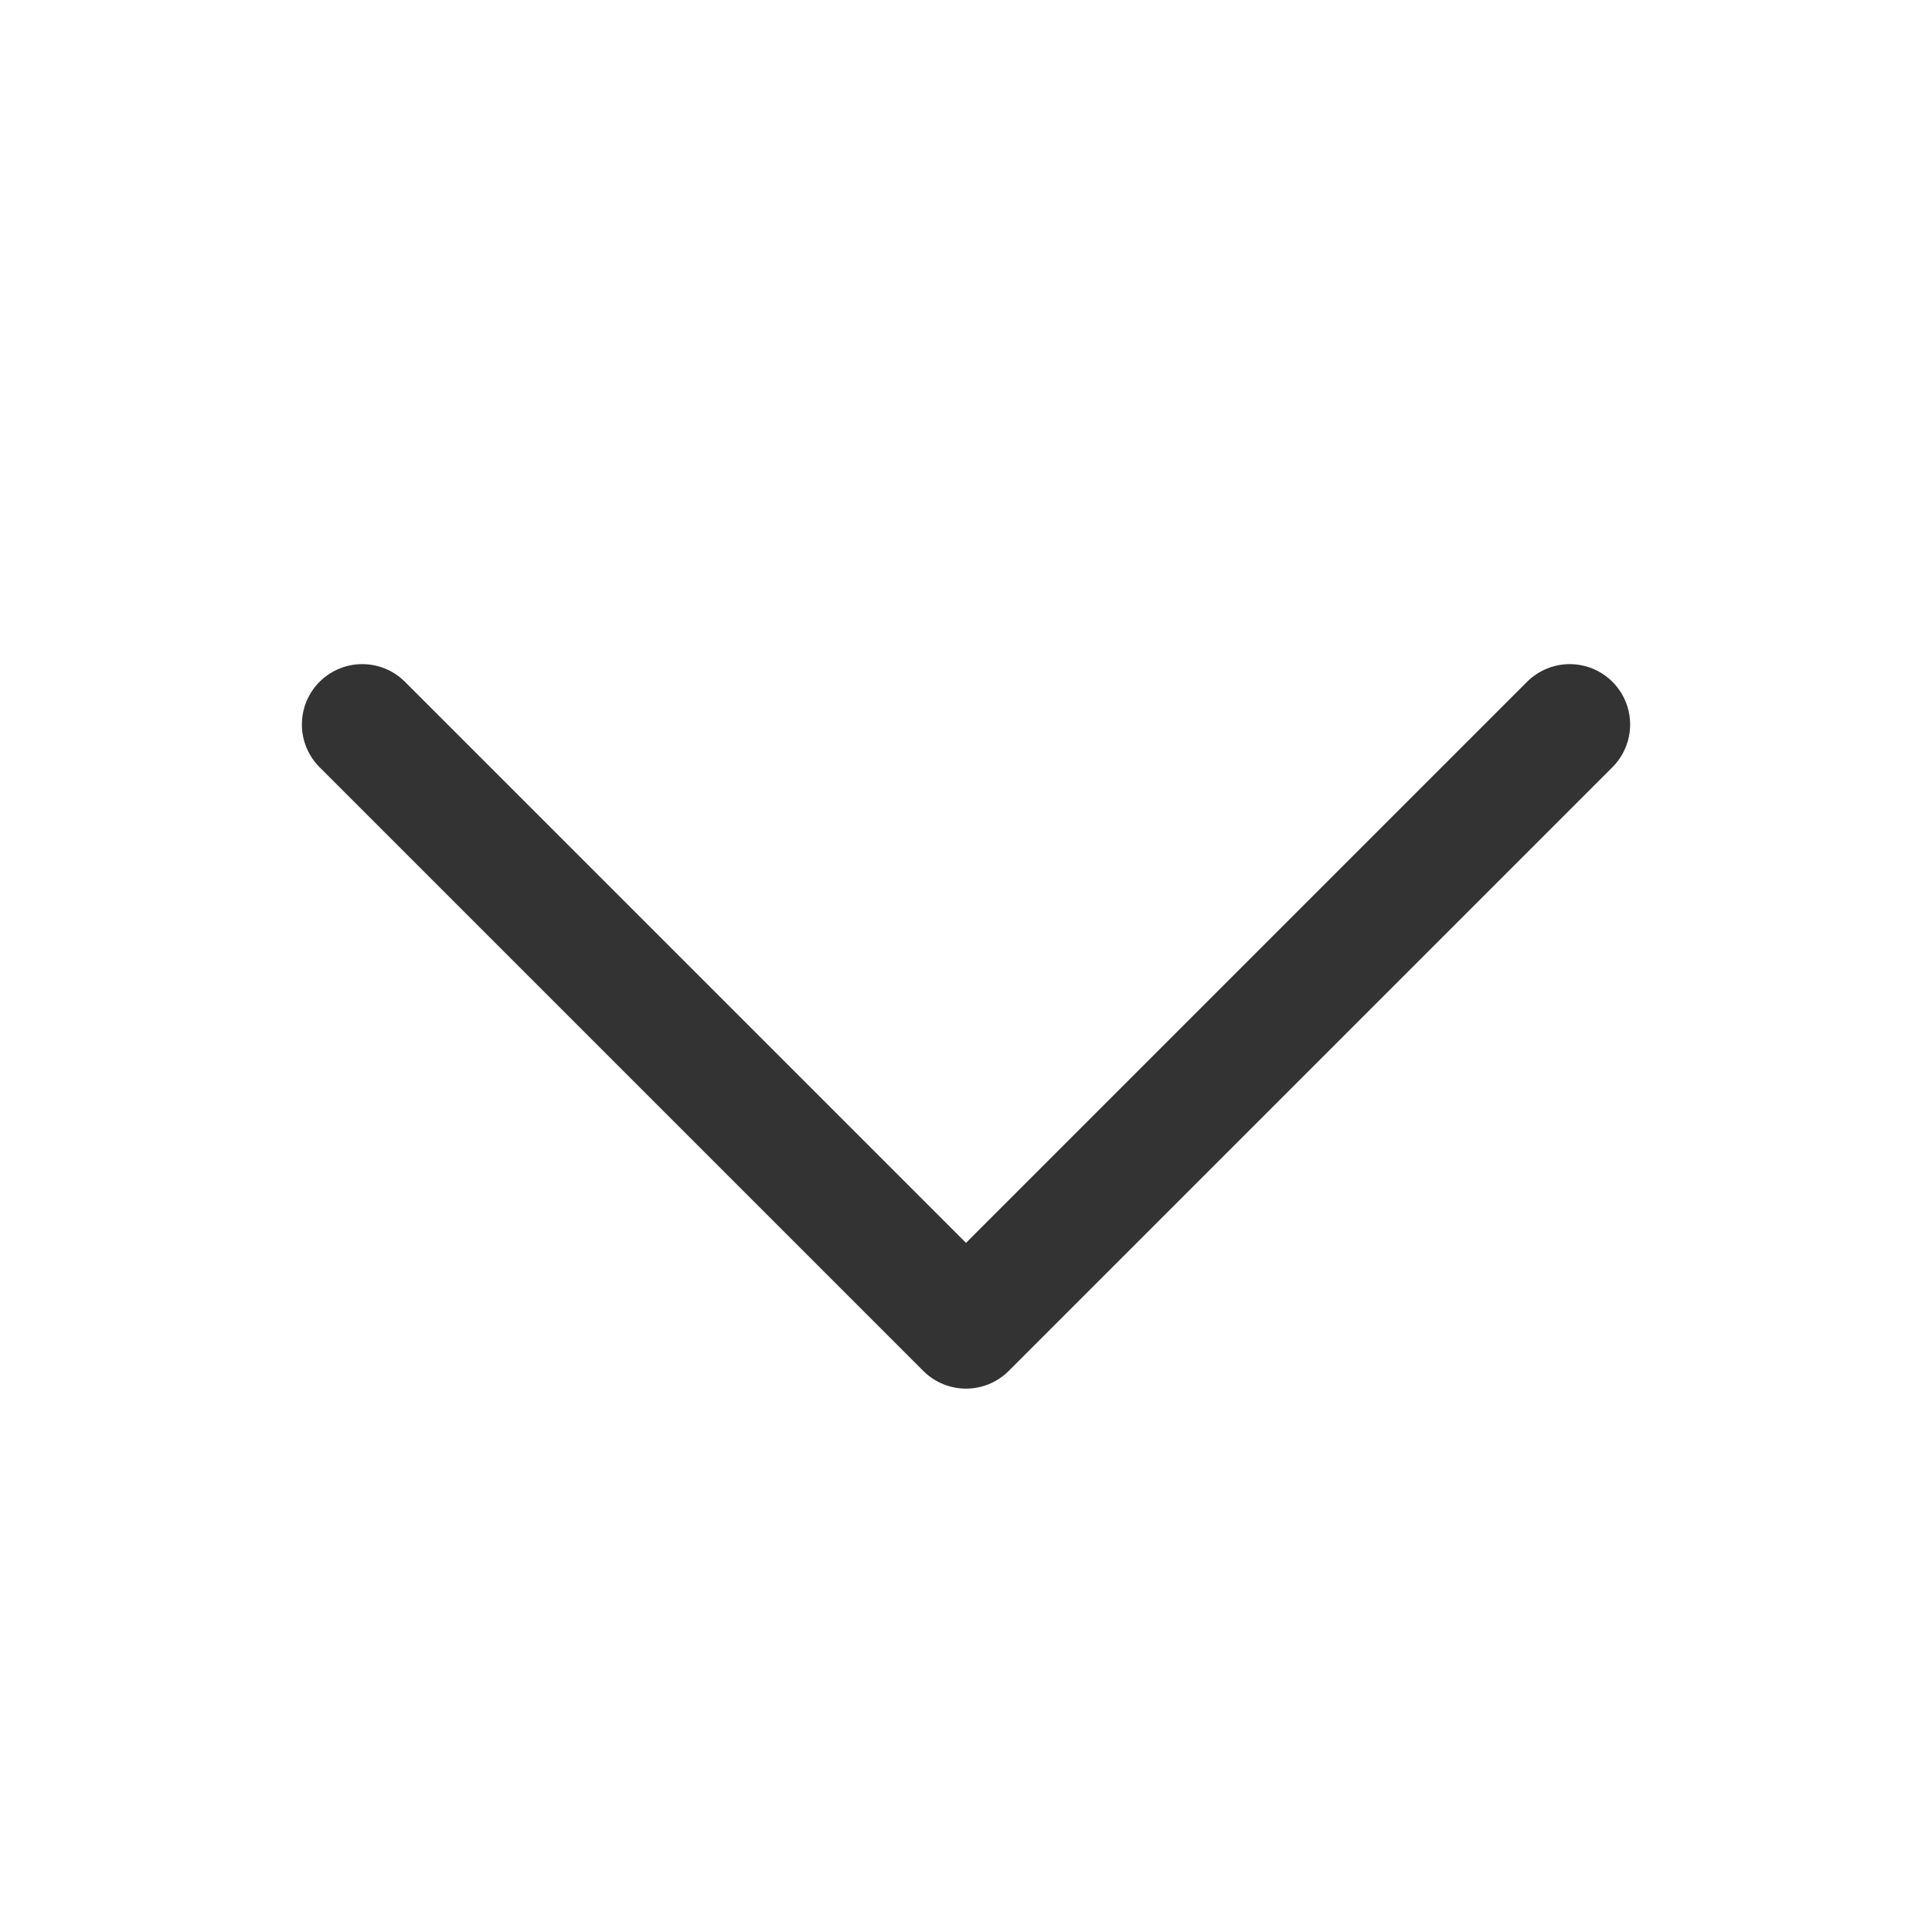
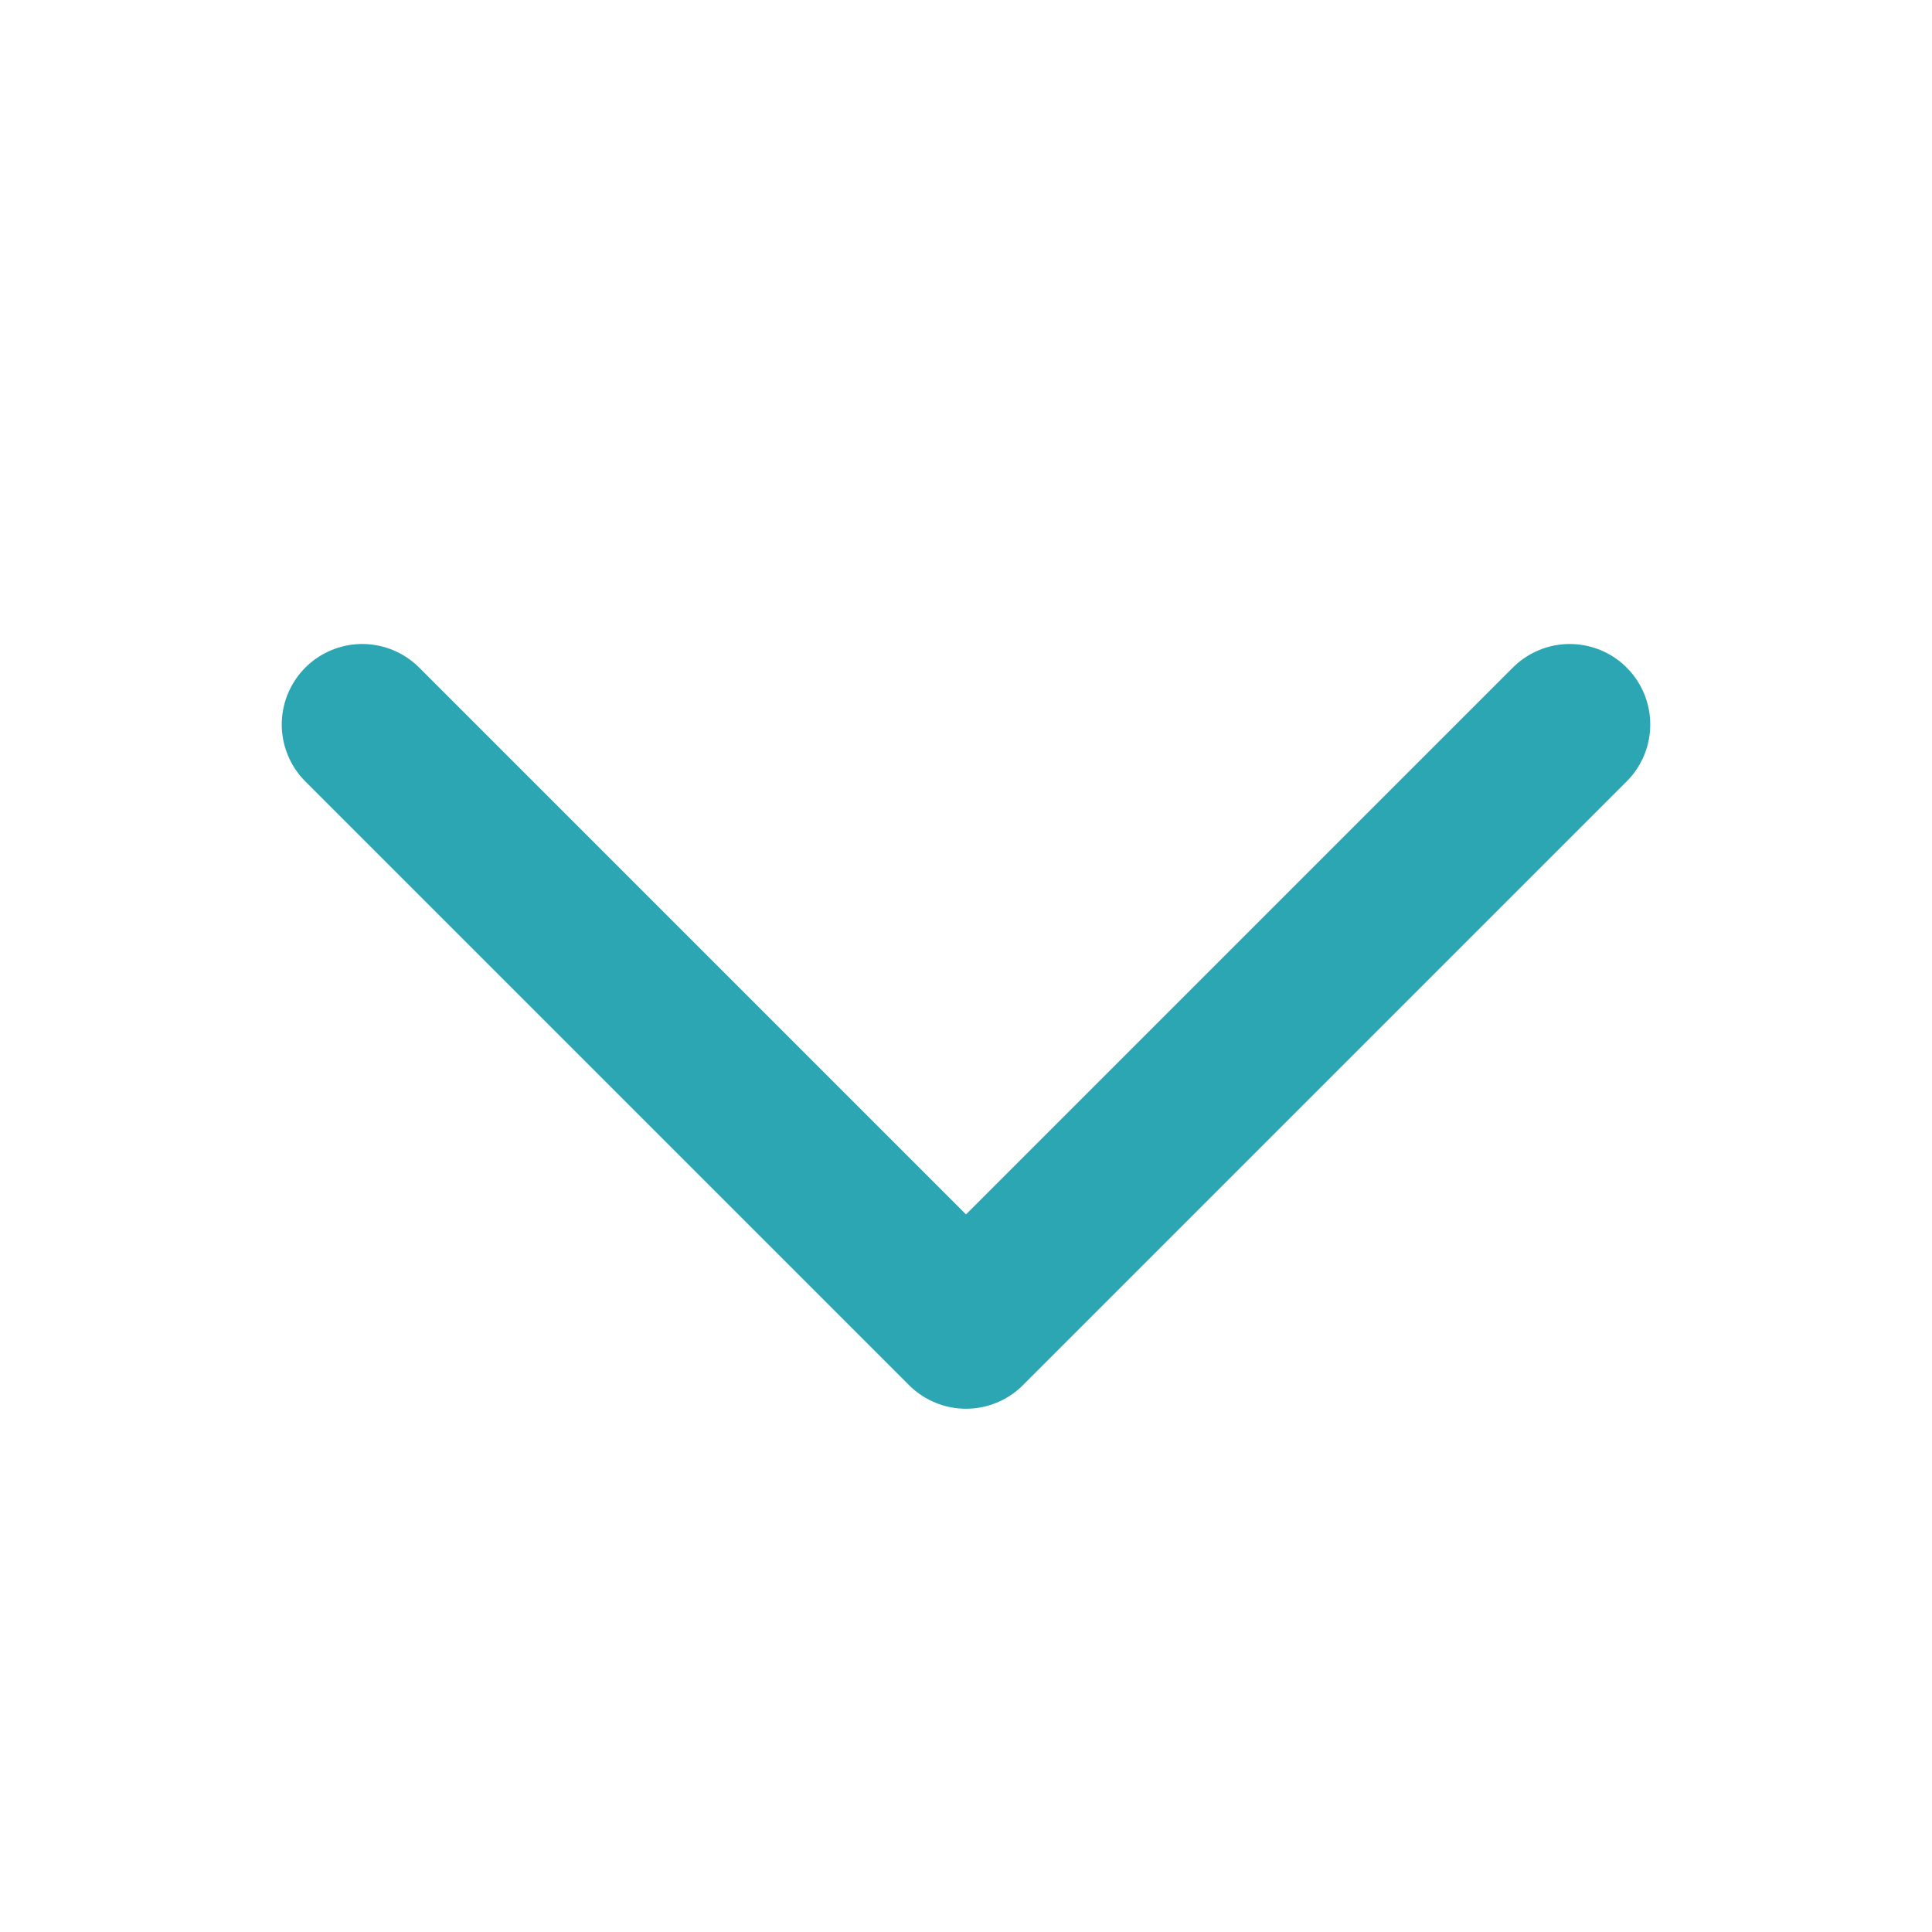
<svg xmlns="http://www.w3.org/2000/svg" width="24" height="24" viewBox="0 0 24 24" fill="none">
-   <path d="M19.5 9L12 16.5L4.5 9" stroke="#333333" stroke-width="1.5" stroke-linecap="round" stroke-linejoin="round" />
+   <path d="M19.5 9L12 16.5L4.5 9" stroke="#2CA6B3" stroke-width="2" stroke-linecap="round" stroke-linejoin="round" />
</svg>
